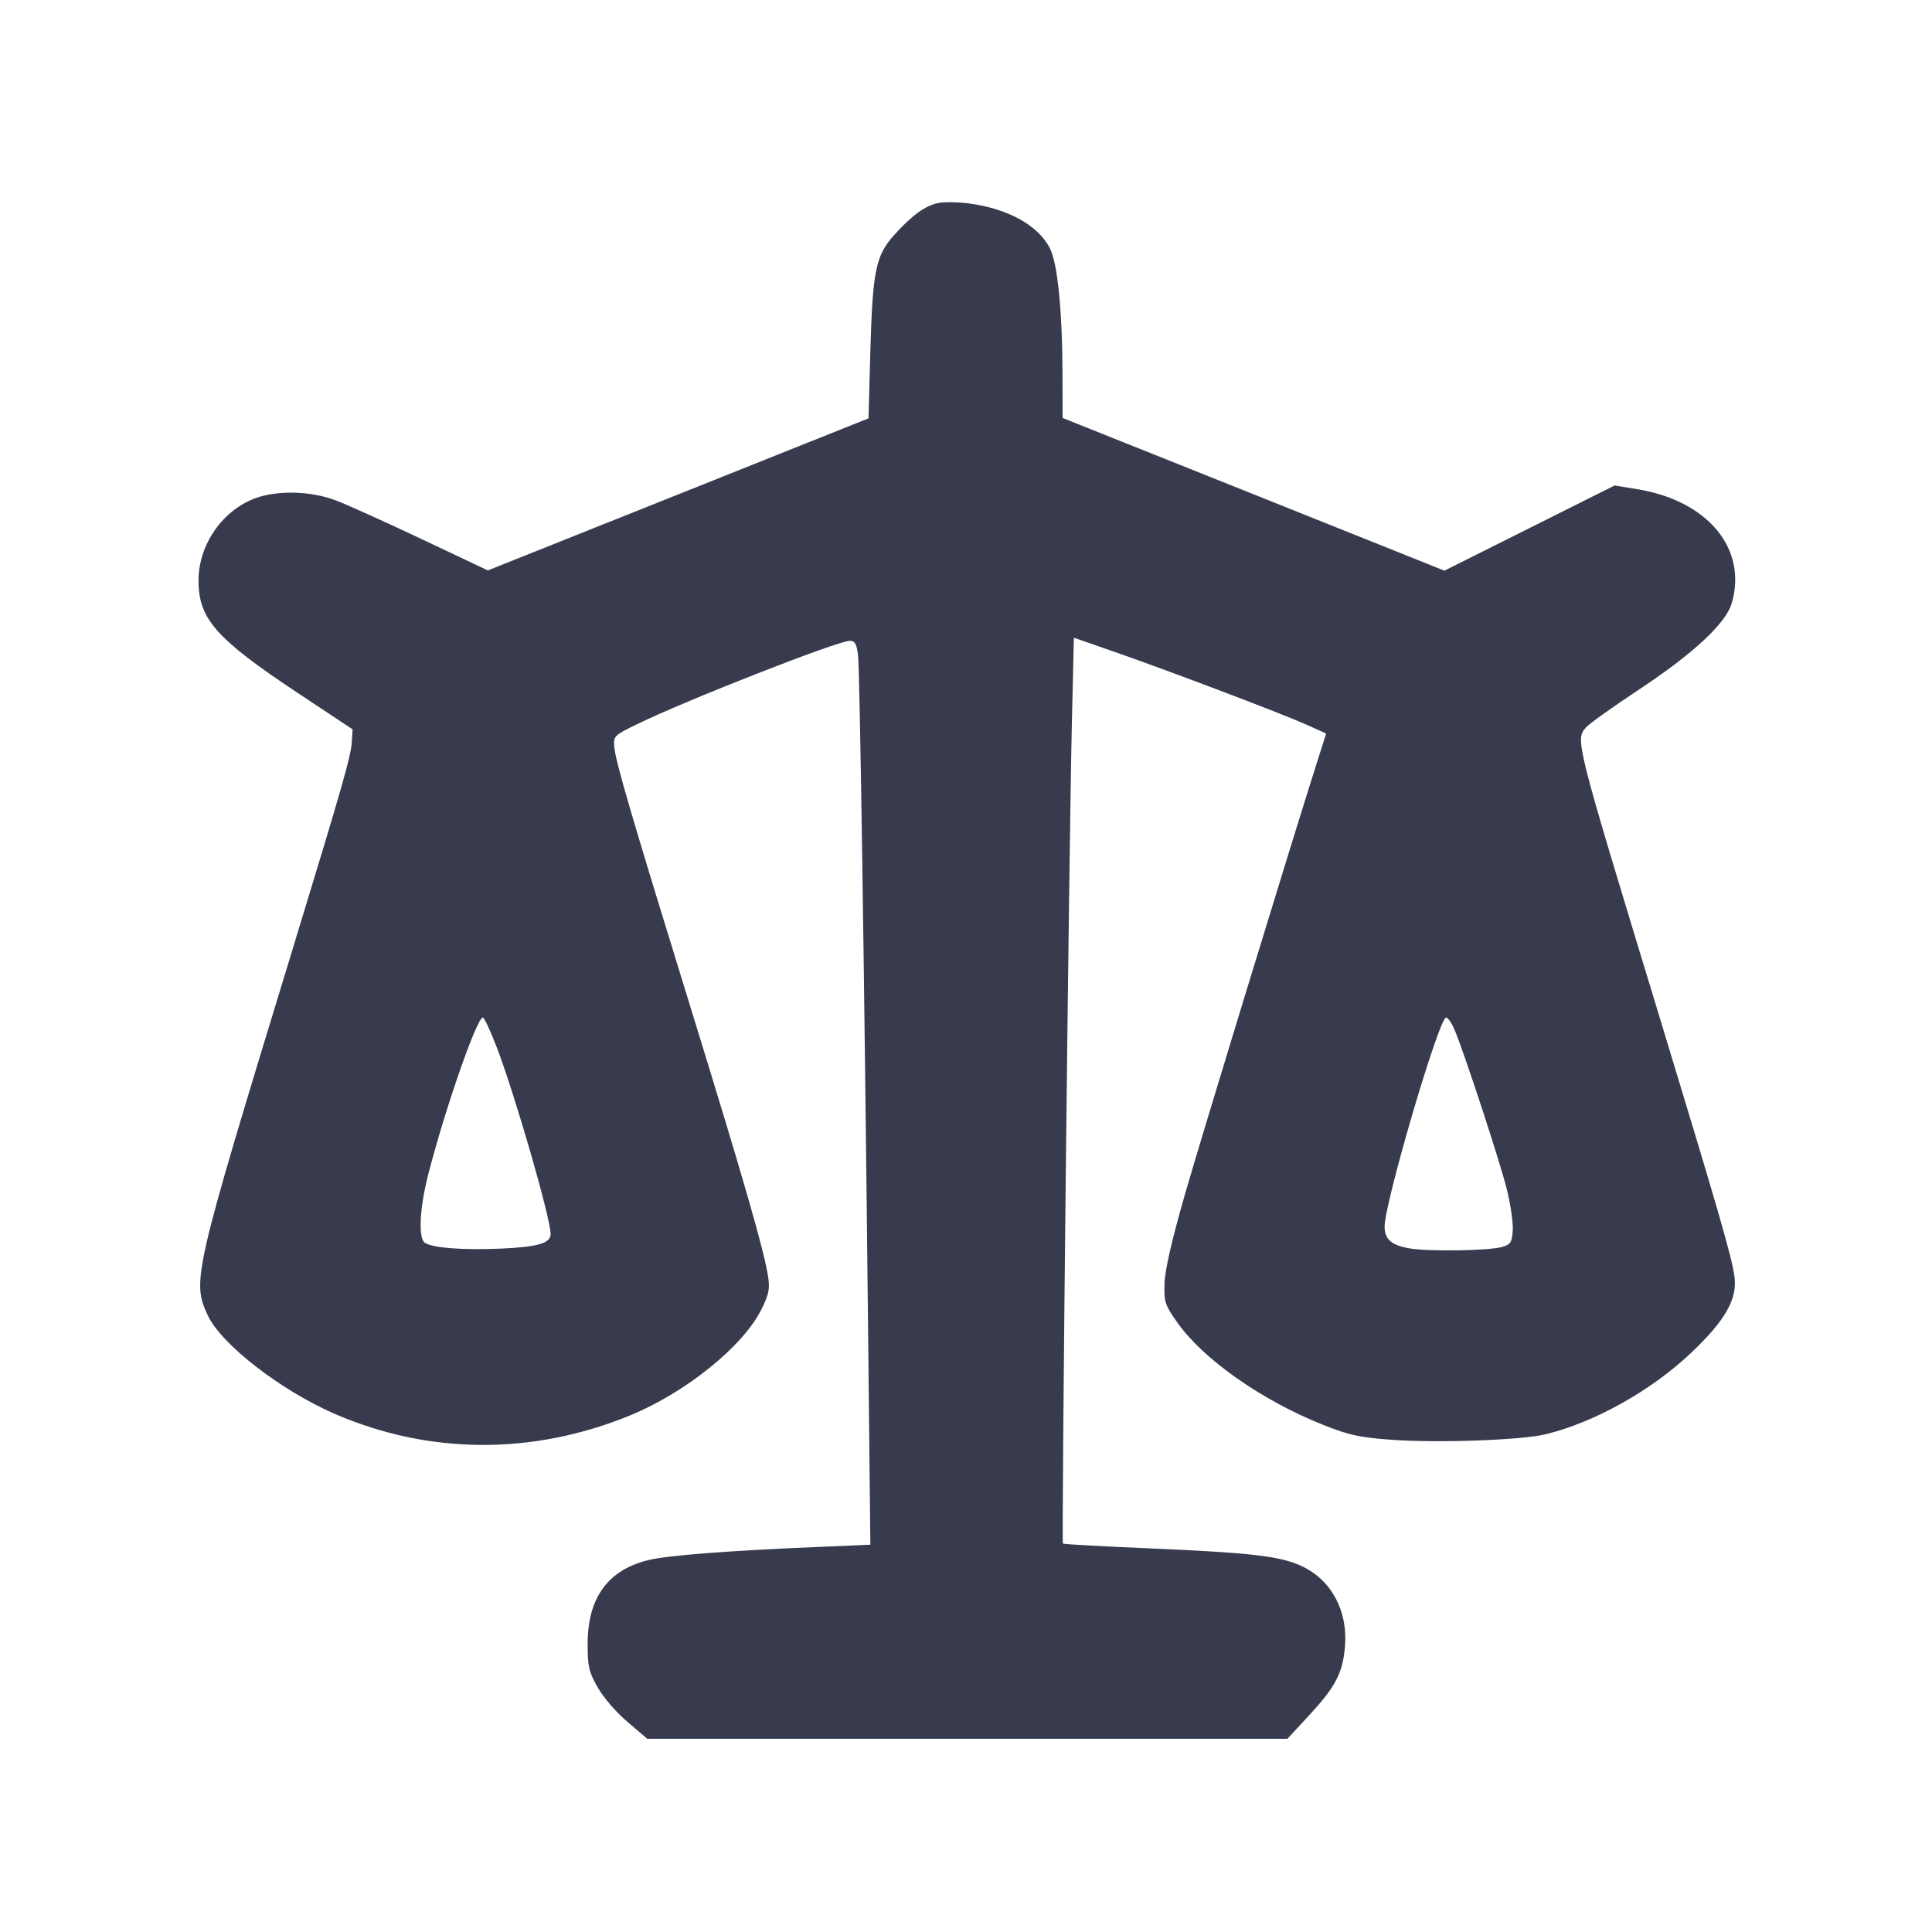
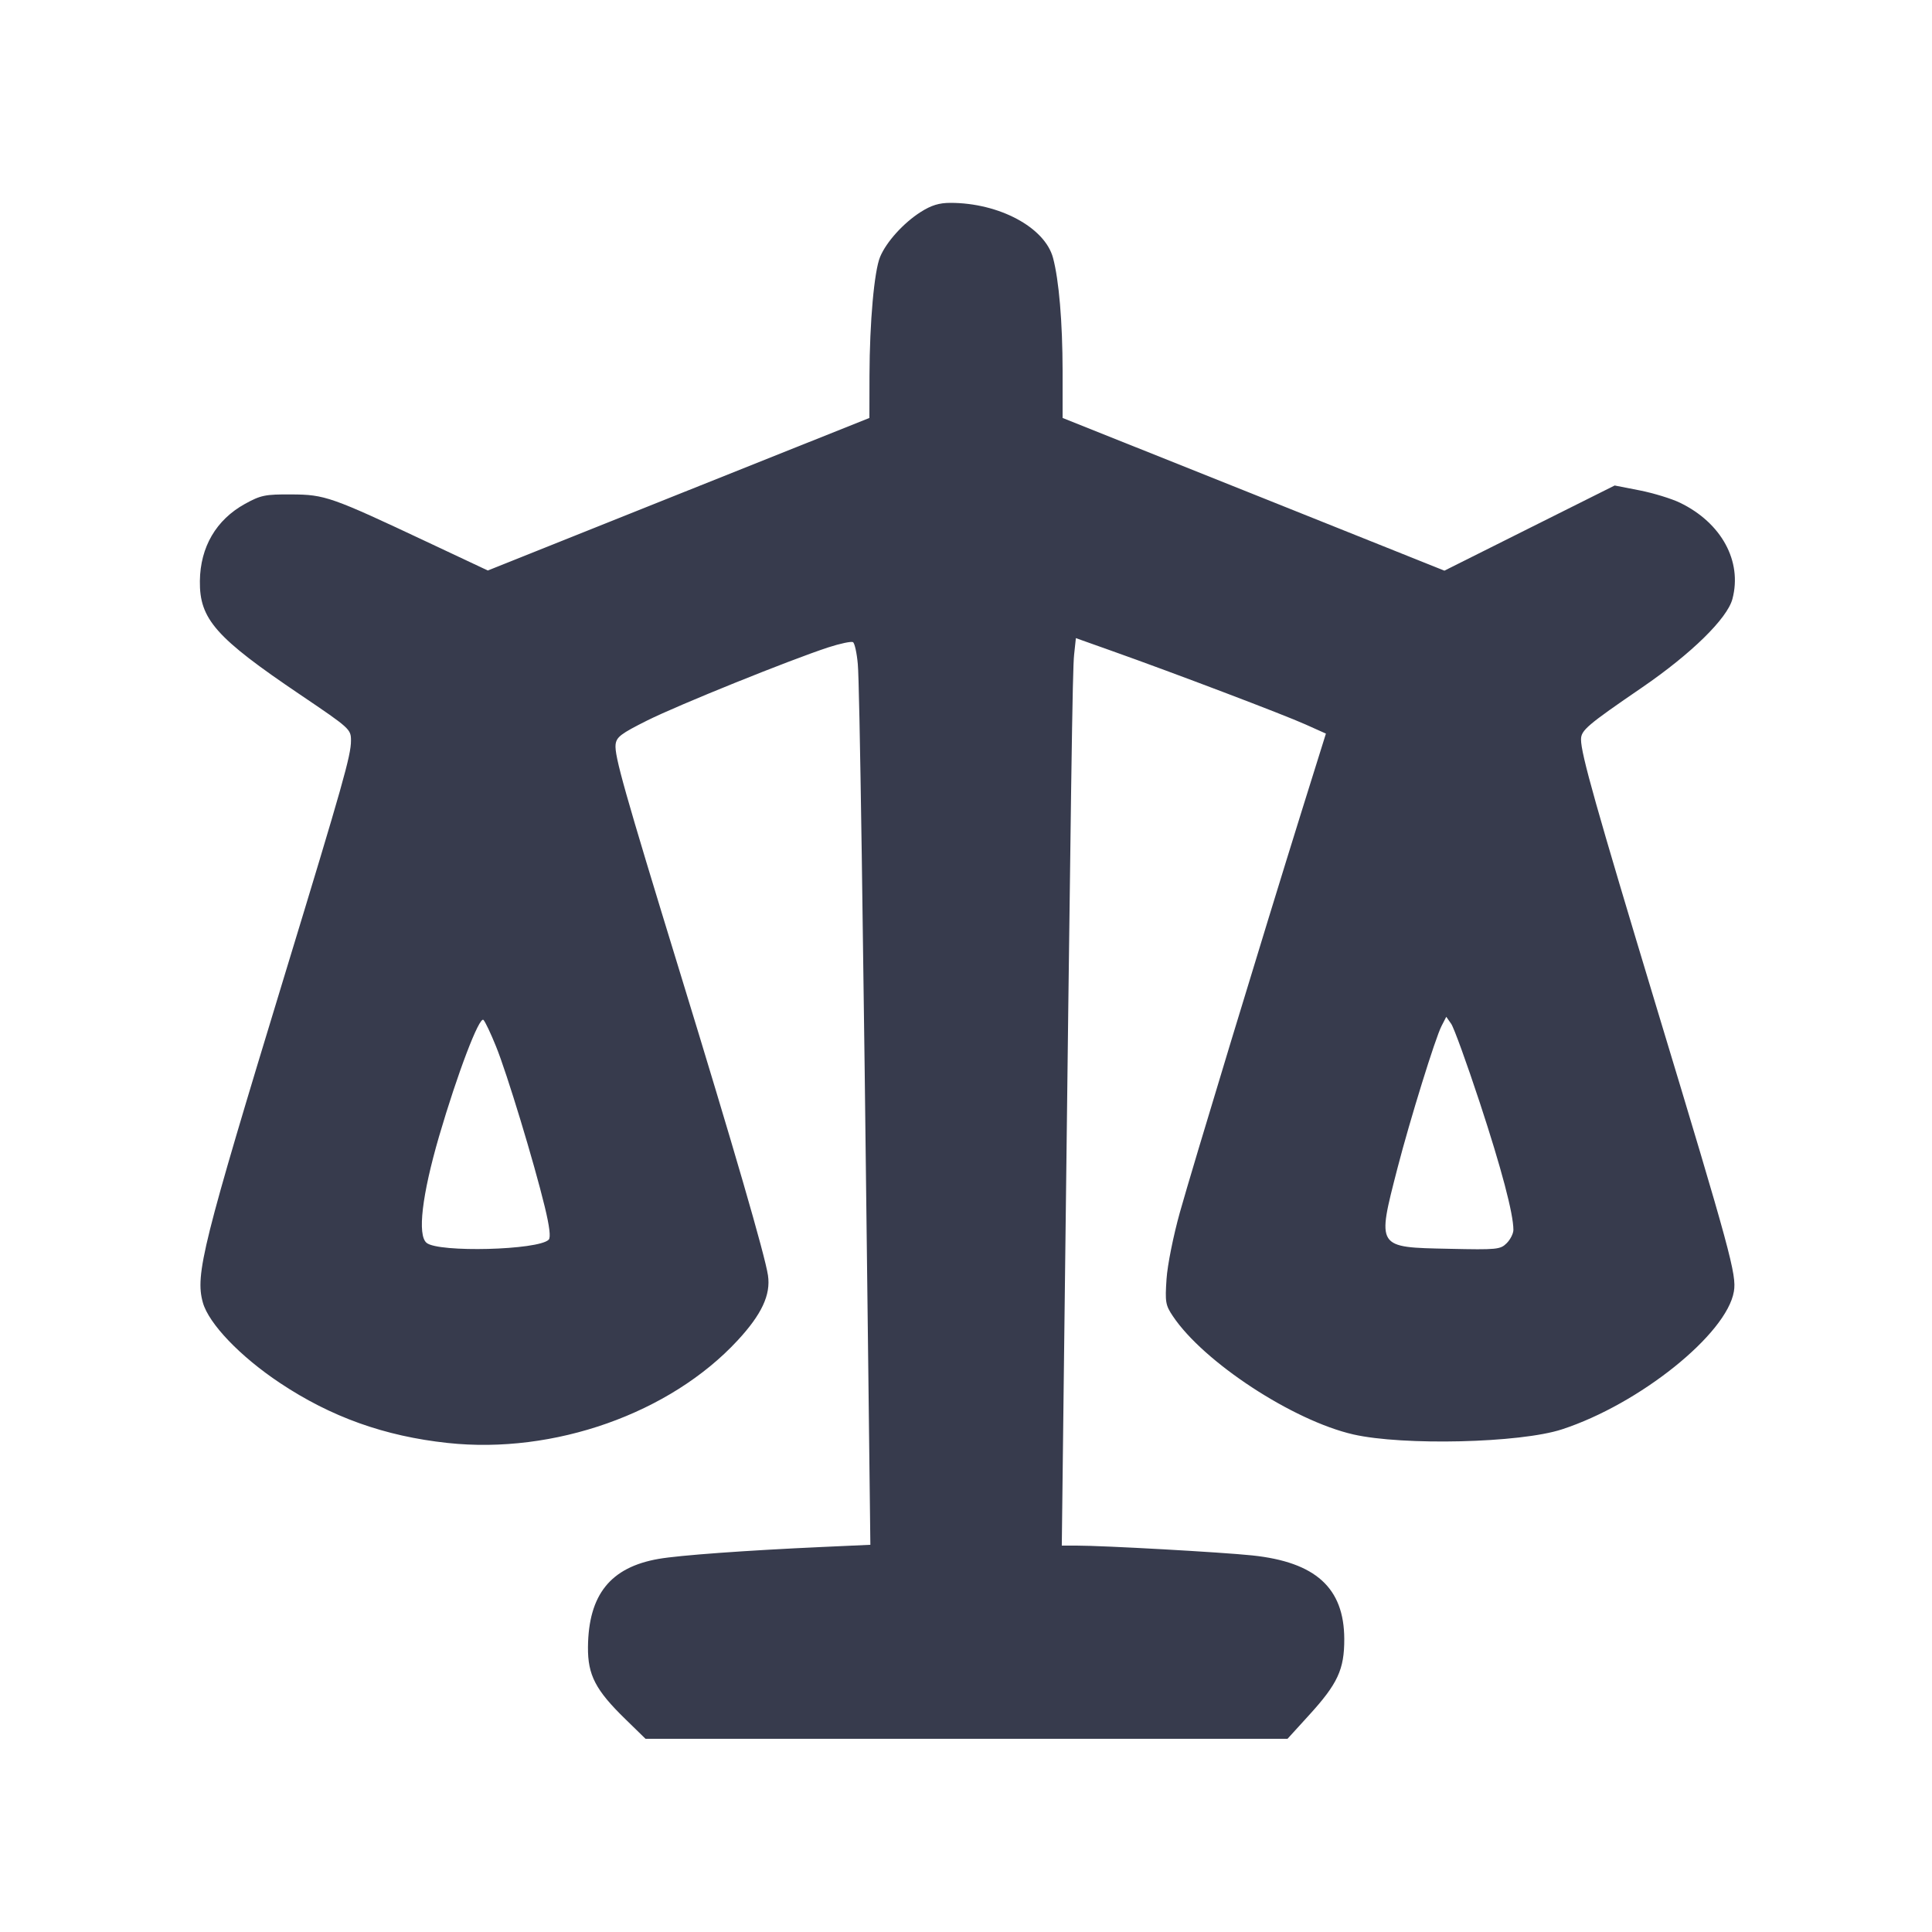
<svg xmlns="http://www.w3.org/2000/svg" width="24" height="24" viewBox="0 0 24 24" fill="none">
-   <path d="M11.654 2.522 C 11.492 2.556,11.329 2.674,11.109 2.918 C 10.877 3.177,10.840 3.358,10.811 4.388 L 10.789 5.197 8.424 6.142 L 6.060 7.086 5.240 6.698 C 4.789 6.485,4.307 6.267,4.169 6.215 C 3.870 6.102,3.467 6.088,3.192 6.182 C 2.772 6.325,2.464 6.763,2.466 7.216 C 2.467 7.689,2.685 7.935,3.700 8.609 L 4.380 9.060 4.371 9.210 C 4.361 9.391,4.260 9.742,3.620 11.840 C 2.399 15.838,2.382 15.912,2.582 16.342 C 2.751 16.702,3.494 17.277,4.168 17.568 C 5.334 18.070,6.616 18.077,7.819 17.586 C 8.518 17.301,9.236 16.721,9.462 16.259 C 9.552 16.076,9.565 16.010,9.541 15.855 C 9.495 15.545,9.233 14.635,8.580 12.520 C 7.838 10.115,7.646 9.460,7.631 9.277 C 7.620 9.144,7.628 9.136,7.900 9.003 C 8.501 8.707,10.407 7.960,10.558 7.960 C 10.618 7.960,10.640 7.997,10.658 8.130 C 10.681 8.302,10.736 11.999,10.785 16.645 L 10.812 19.189 10.156 19.217 C 9.074 19.262,8.310 19.320,8.068 19.377 C 7.557 19.495,7.300 19.844,7.300 20.420 C 7.300 20.704,7.314 20.765,7.424 20.960 C 7.495 21.086,7.653 21.270,7.795 21.390 L 8.041 21.600 12.017 21.600 L 15.993 21.600 16.260 21.311 C 16.588 20.956,16.677 20.789,16.707 20.465 C 16.748 20.022,16.546 19.636,16.183 19.461 C 15.912 19.331,15.563 19.290,14.291 19.235 C 13.702 19.210,13.213 19.183,13.204 19.175 C 13.185 19.158,13.279 10.533,13.315 8.991 L 13.340 7.922 13.840 8.096 C 14.535 8.338,15.930 8.867,16.227 9.001 L 16.474 9.112 16.374 9.426 C 16.010 10.573,14.912 14.164,14.713 14.860 C 14.551 15.427,14.471 15.780,14.466 15.947 C 14.460 16.176,14.472 16.211,14.624 16.427 C 14.946 16.885,15.676 17.398,16.439 17.701 C 16.761 17.829,16.888 17.856,17.279 17.885 C 17.856 17.928,18.907 17.890,19.206 17.816 C 19.815 17.665,20.513 17.274,21.006 16.807 C 21.435 16.400,21.584 16.137,21.546 15.855 C 21.512 15.610,21.346 15.037,20.599 12.580 C 19.563 9.176,19.566 9.189,19.704 9.034 C 19.746 8.987,20.041 8.777,20.360 8.566 C 21.032 8.122,21.439 7.744,21.512 7.495 C 21.710 6.817,21.216 6.220,20.339 6.077 L 20.057 6.031 19.000 6.560 L 17.943 7.089 15.572 6.140 L 13.200 5.192 13.199 4.686 C 13.198 3.869,13.139 3.274,13.042 3.084 C 12.893 2.792,12.505 2.583,12.004 2.523 C 11.880 2.509,11.723 2.508,11.654 2.522 M6.171 13.010 C 6.399 13.607,6.839 15.130,6.840 15.329 C 6.840 15.444,6.683 15.490,6.218 15.511 C 5.754 15.531,5.382 15.503,5.280 15.440 C 5.194 15.387,5.211 15.018,5.317 14.600 C 5.525 13.786,5.923 12.640,5.998 12.640 C 6.015 12.640,6.093 12.807,6.171 13.010 M18.068 12.790 C 18.188 13.073,18.630 14.420,18.717 14.769 C 18.765 14.961,18.799 15.194,18.792 15.286 C 18.781 15.434,18.766 15.459,18.660 15.490 C 18.502 15.537,17.751 15.549,17.510 15.508 C 17.285 15.469,17.200 15.395,17.200 15.238 C 17.200 14.941,17.876 12.640,17.964 12.640 C 17.986 12.640,18.033 12.707,18.068 12.790 " fill="#373B4D" stroke="none" fill-rule="evenodd" />
+   <path d="M11.438 2.633 C 11.224 2.769,11.011 3.004,10.933 3.191 C 10.860 3.366,10.803 3.999,10.801 4.666 L 10.800 5.192 8.430 6.139 L 6.060 7.087 5.320 6.739 C 4.111 6.170,4.037 6.144,3.620 6.142 C 3.293 6.140,3.240 6.151,3.042 6.260 C 2.686 6.457,2.488 6.794,2.483 7.217 C 2.477 7.691,2.680 7.921,3.730 8.630 C 4.350 9.049,4.360 9.058,4.360 9.201 C 4.360 9.384,4.262 9.732,3.540 12.100 C 2.513 15.470,2.423 15.832,2.520 16.181 C 2.594 16.444,2.985 16.852,3.478 17.180 C 4.111 17.602,4.778 17.841,5.561 17.925 C 6.880 18.068,8.324 17.558,9.163 16.651 C 9.462 16.328,9.576 16.085,9.540 15.843 C 9.503 15.593,9.113 14.251,8.447 12.080 C 7.754 9.821,7.632 9.387,7.647 9.249 C 7.658 9.155,7.713 9.114,8.040 8.950 C 8.429 8.756,9.807 8.200,10.289 8.042 C 10.437 7.994,10.575 7.965,10.596 7.977 C 10.617 7.990,10.644 8.113,10.656 8.250 C 10.678 8.483,10.722 11.455,10.785 16.905 L 10.812 19.190 10.216 19.217 C 9.266 19.260,8.439 19.320,8.182 19.365 C 7.583 19.469,7.310 19.810,7.304 20.461 C 7.301 20.808,7.398 20.995,7.769 21.356 L 8.019 21.600 12.006 21.600 L 15.994 21.600 16.258 21.310 C 16.618 20.916,16.700 20.739,16.699 20.360 C 16.697 19.726,16.344 19.405,15.556 19.322 C 15.176 19.282,13.711 19.200,13.373 19.200 L 13.190 19.200 13.216 17.010 C 13.306 9.511,13.323 8.320,13.343 8.133 L 13.365 7.927 13.812 8.086 C 14.567 8.354,15.954 8.880,16.219 9.000 L 16.471 9.113 16.173 10.066 C 15.690 11.614,14.814 14.499,14.657 15.060 C 14.576 15.350,14.502 15.717,14.491 15.890 C 14.472 16.174,14.478 16.213,14.570 16.350 C 14.952 16.921,16.061 17.647,16.811 17.819 C 17.431 17.960,18.884 17.926,19.403 17.756 C 20.366 17.442,21.450 16.573,21.539 16.043 C 21.574 15.836,21.498 15.554,20.580 12.520 C 19.827 10.027,19.640 9.366,19.640 9.186 C 19.640 9.072,19.715 9.008,20.400 8.539 C 21.011 8.120,21.457 7.683,21.521 7.440 C 21.645 6.971,21.384 6.494,20.869 6.245 C 20.766 6.195,20.542 6.126,20.370 6.092 L 20.058 6.031 19.000 6.560 L 17.943 7.089 15.572 6.140 L 13.200 5.192 13.200 4.606 C 13.199 4.000,13.155 3.480,13.081 3.203 C 12.979 2.824,12.411 2.520,11.806 2.520 C 11.666 2.520,11.569 2.550,11.438 2.633 M6.161 12.997 C 6.296 13.327,6.634 14.441,6.767 14.990 C 6.827 15.237,6.843 15.373,6.816 15.400 C 6.686 15.530,5.446 15.562,5.299 15.439 C 5.183 15.343,5.242 14.846,5.454 14.117 C 5.683 13.334,5.955 12.619,6.006 12.670 C 6.027 12.691,6.097 12.838,6.161 12.997 M18.381 13.693 C 18.651 14.513,18.800 15.077,18.800 15.278 C 18.800 15.323,18.762 15.398,18.717 15.443 C 18.638 15.522,18.598 15.526,18.001 15.513 C 17.094 15.494,17.103 15.509,17.361 14.507 C 17.515 13.912,17.830 12.895,17.907 12.746 L 17.966 12.631 18.027 12.718 C 18.061 12.766,18.220 13.205,18.381 13.693 " fill="#373B4D" stroke="none" fill-rule="evenodd" />
</svg>
